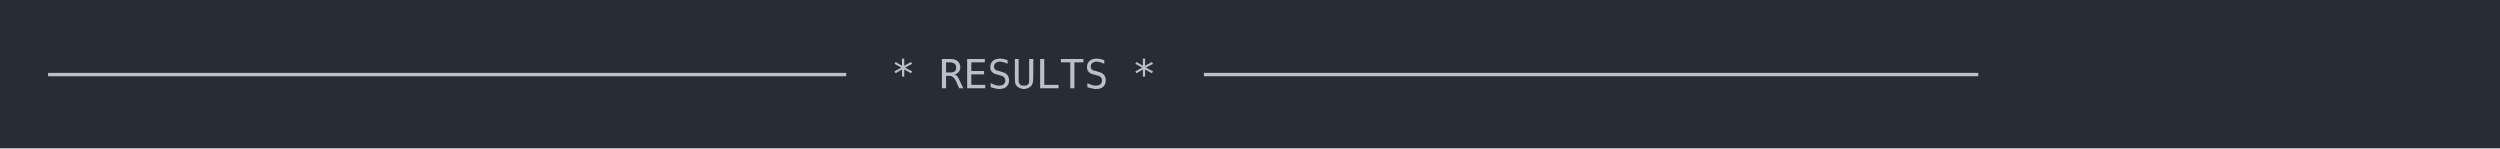
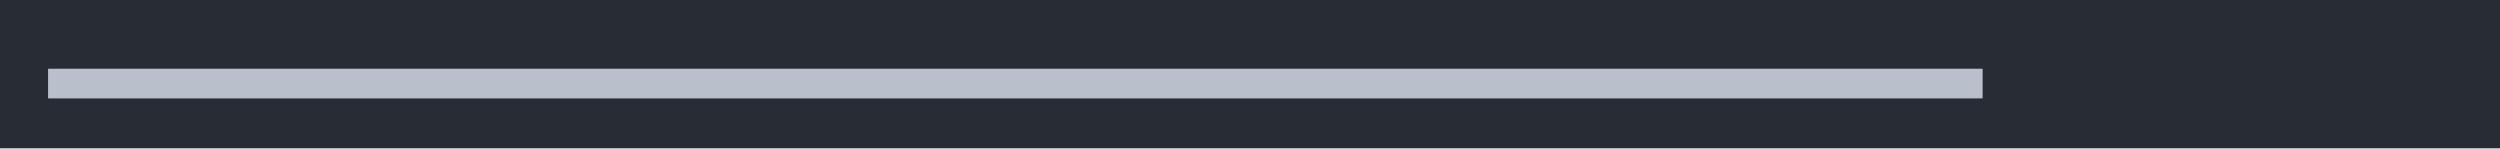
<svg xmlns="http://www.w3.org/2000/svg" xmlns:xlink="http://www.w3.org/1999/xlink" width="1040" height="61.71">
  <rect width="1040" height="61.71" rx="0" ry="0" class="a" />
  <svg height="21.71" viewBox="0 0 100 2.171" width="1000" x="20" y="20">
    <style>.a{fill:rgb(40,45,53)}.b{font-family:'Fira Code',Monaco,Consolas,Menlo,'Bitstream Vera Sans Mono','Powerline Symbols',monospace}.c{fill:transparent}.d{fill:rgb(185,192,203);white-space:pre}</style>
    <g font-family="'Fira Code',Monaco,Consolas,Menlo,'Bitstream Vera Sans Mono','Powerline Symbols',monospace" font-size="1.67" class="b">
      <defs>
        <symbol id="a">
          <rect height="2" width="100" x="0" y="0" class="c" />
        </symbol>
      </defs>
      <rect height="2.171" width="100" class="a" />
      <svg x="0" y="0" width="100">
        <svg x="0">
          <use xlink:href="#a" />
-           <text x="0" y="1.67" class="d">─────────────────────────────────</text>
-           <text x="35.07" y="1.67" class="d">*</text>
-           <text x="37.074" y="1.67" class="d">RESULTS</text>
-           <text x="45.09" y="1.67" class="d">*</text>
-           <text x="48.096" y="1.67" class="d">────────────────────────────────</text>
+           <text x="0" y="1.67" class="d">▅▅▅▅▅▅▅▅▅▅▅▅▅▅▅▅▅▅▅▅▅▅▅▅▅▅▅▅▅▅▅▅▅▅▅▅▅▅▅▅▅▅▅▅▅▅▅▅▅▅▅▅▅▅▅▅▅▅▅▅▅▅▅▅▅▅▅▅▅▅▅▅▅▅▅▅▅▅▅▅</text>
        </svg>
      </svg>
    </g>
  </svg>
</svg>
